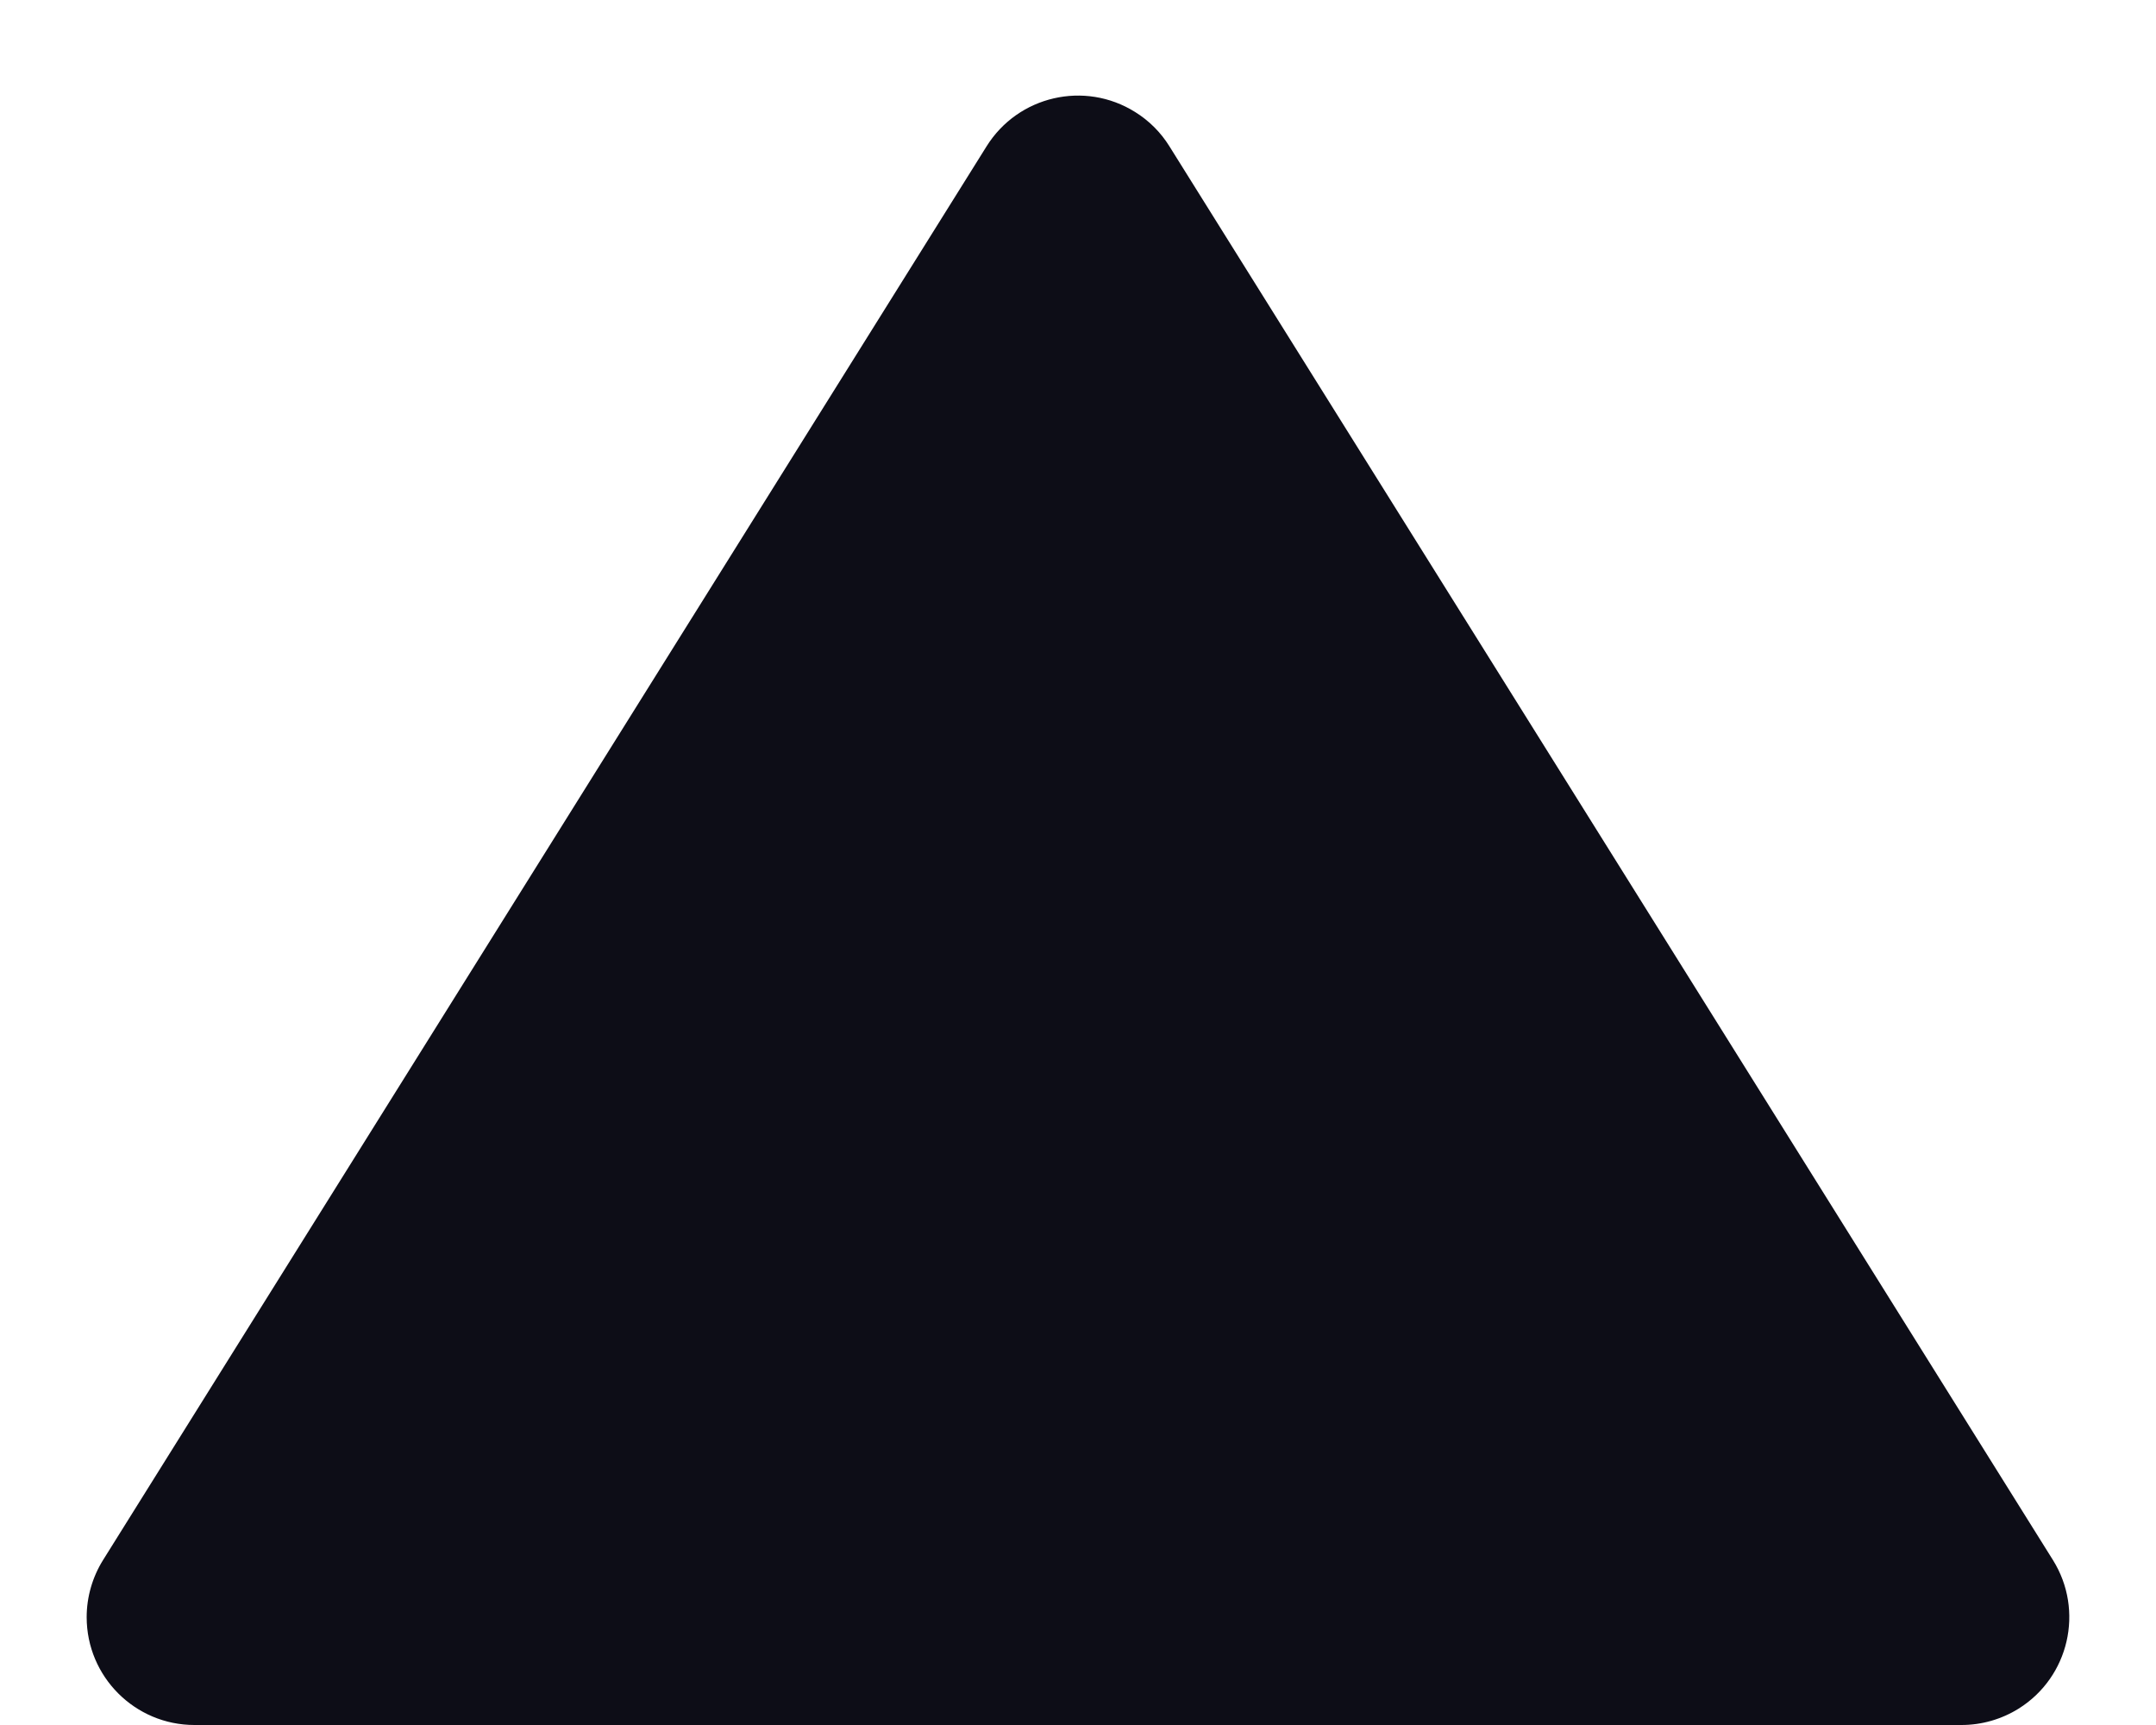
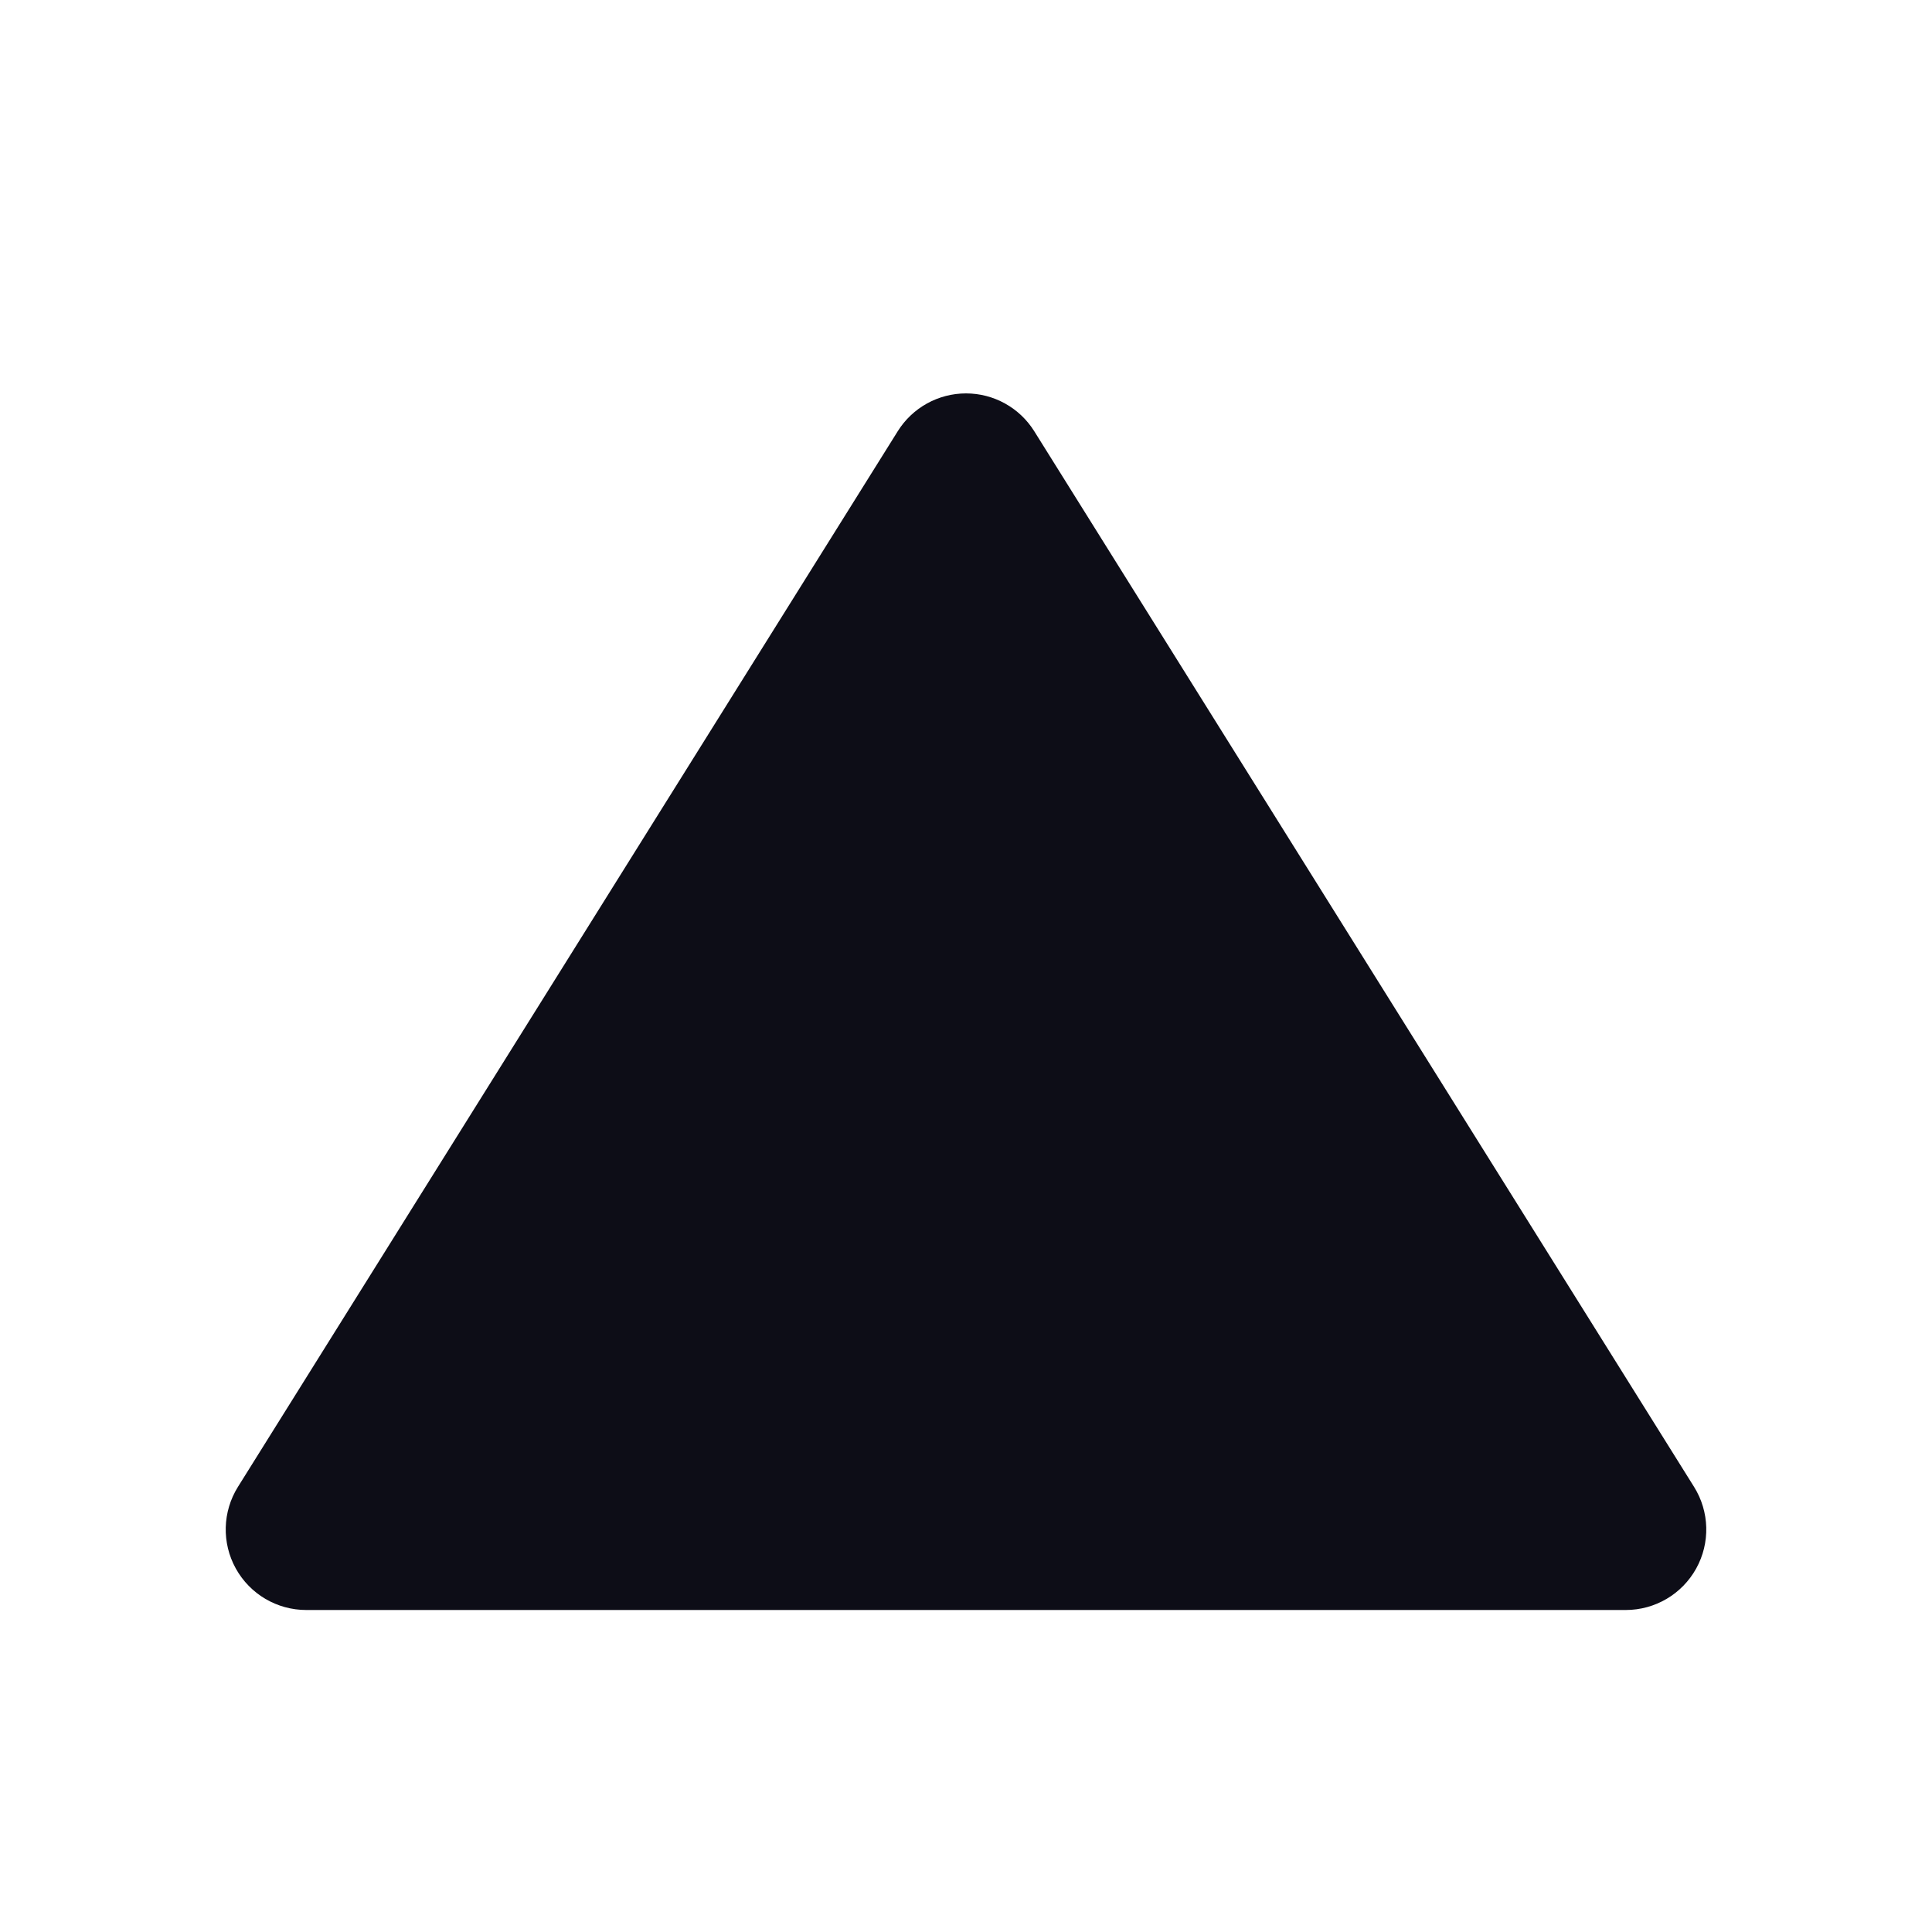
- <svg xmlns="http://www.w3.org/2000/svg" width="20" height="16" viewBox="0 0 20 16">
-   <g fill="none" transform="translate(-2 -4)">
-     <rect width="24" height="24" />
-     <path fill="#0D0D17" d="M12.848,5.357 L21.044,18.47 C21.336,18.938 21.194,19.555 20.726,19.848 C20.567,19.947 20.383,20 20.196,20 L3.804,20 C3.252,20 2.804,19.552 2.804,19 C2.804,18.813 2.857,18.629 2.956,18.47 L11.152,5.357 C11.445,4.888 12.062,4.746 12.53,5.039 C12.659,5.119 12.768,5.228 12.848,5.357 Z" />
-   </g>
+ <svg xmlns="http://www.w3.org/2000/svg" width="24" height="24">
+   <path d="M12.848 5.357l8.196 13.113a1 1 0 0 1-.848 1.53H3.804a1 1 0 0 1-.848-1.53l8.196-13.113a1 1 0 0 1 1.696 0z" class="main" fill="#0D0D17" fill-rule="nonzero" />
</svg>
